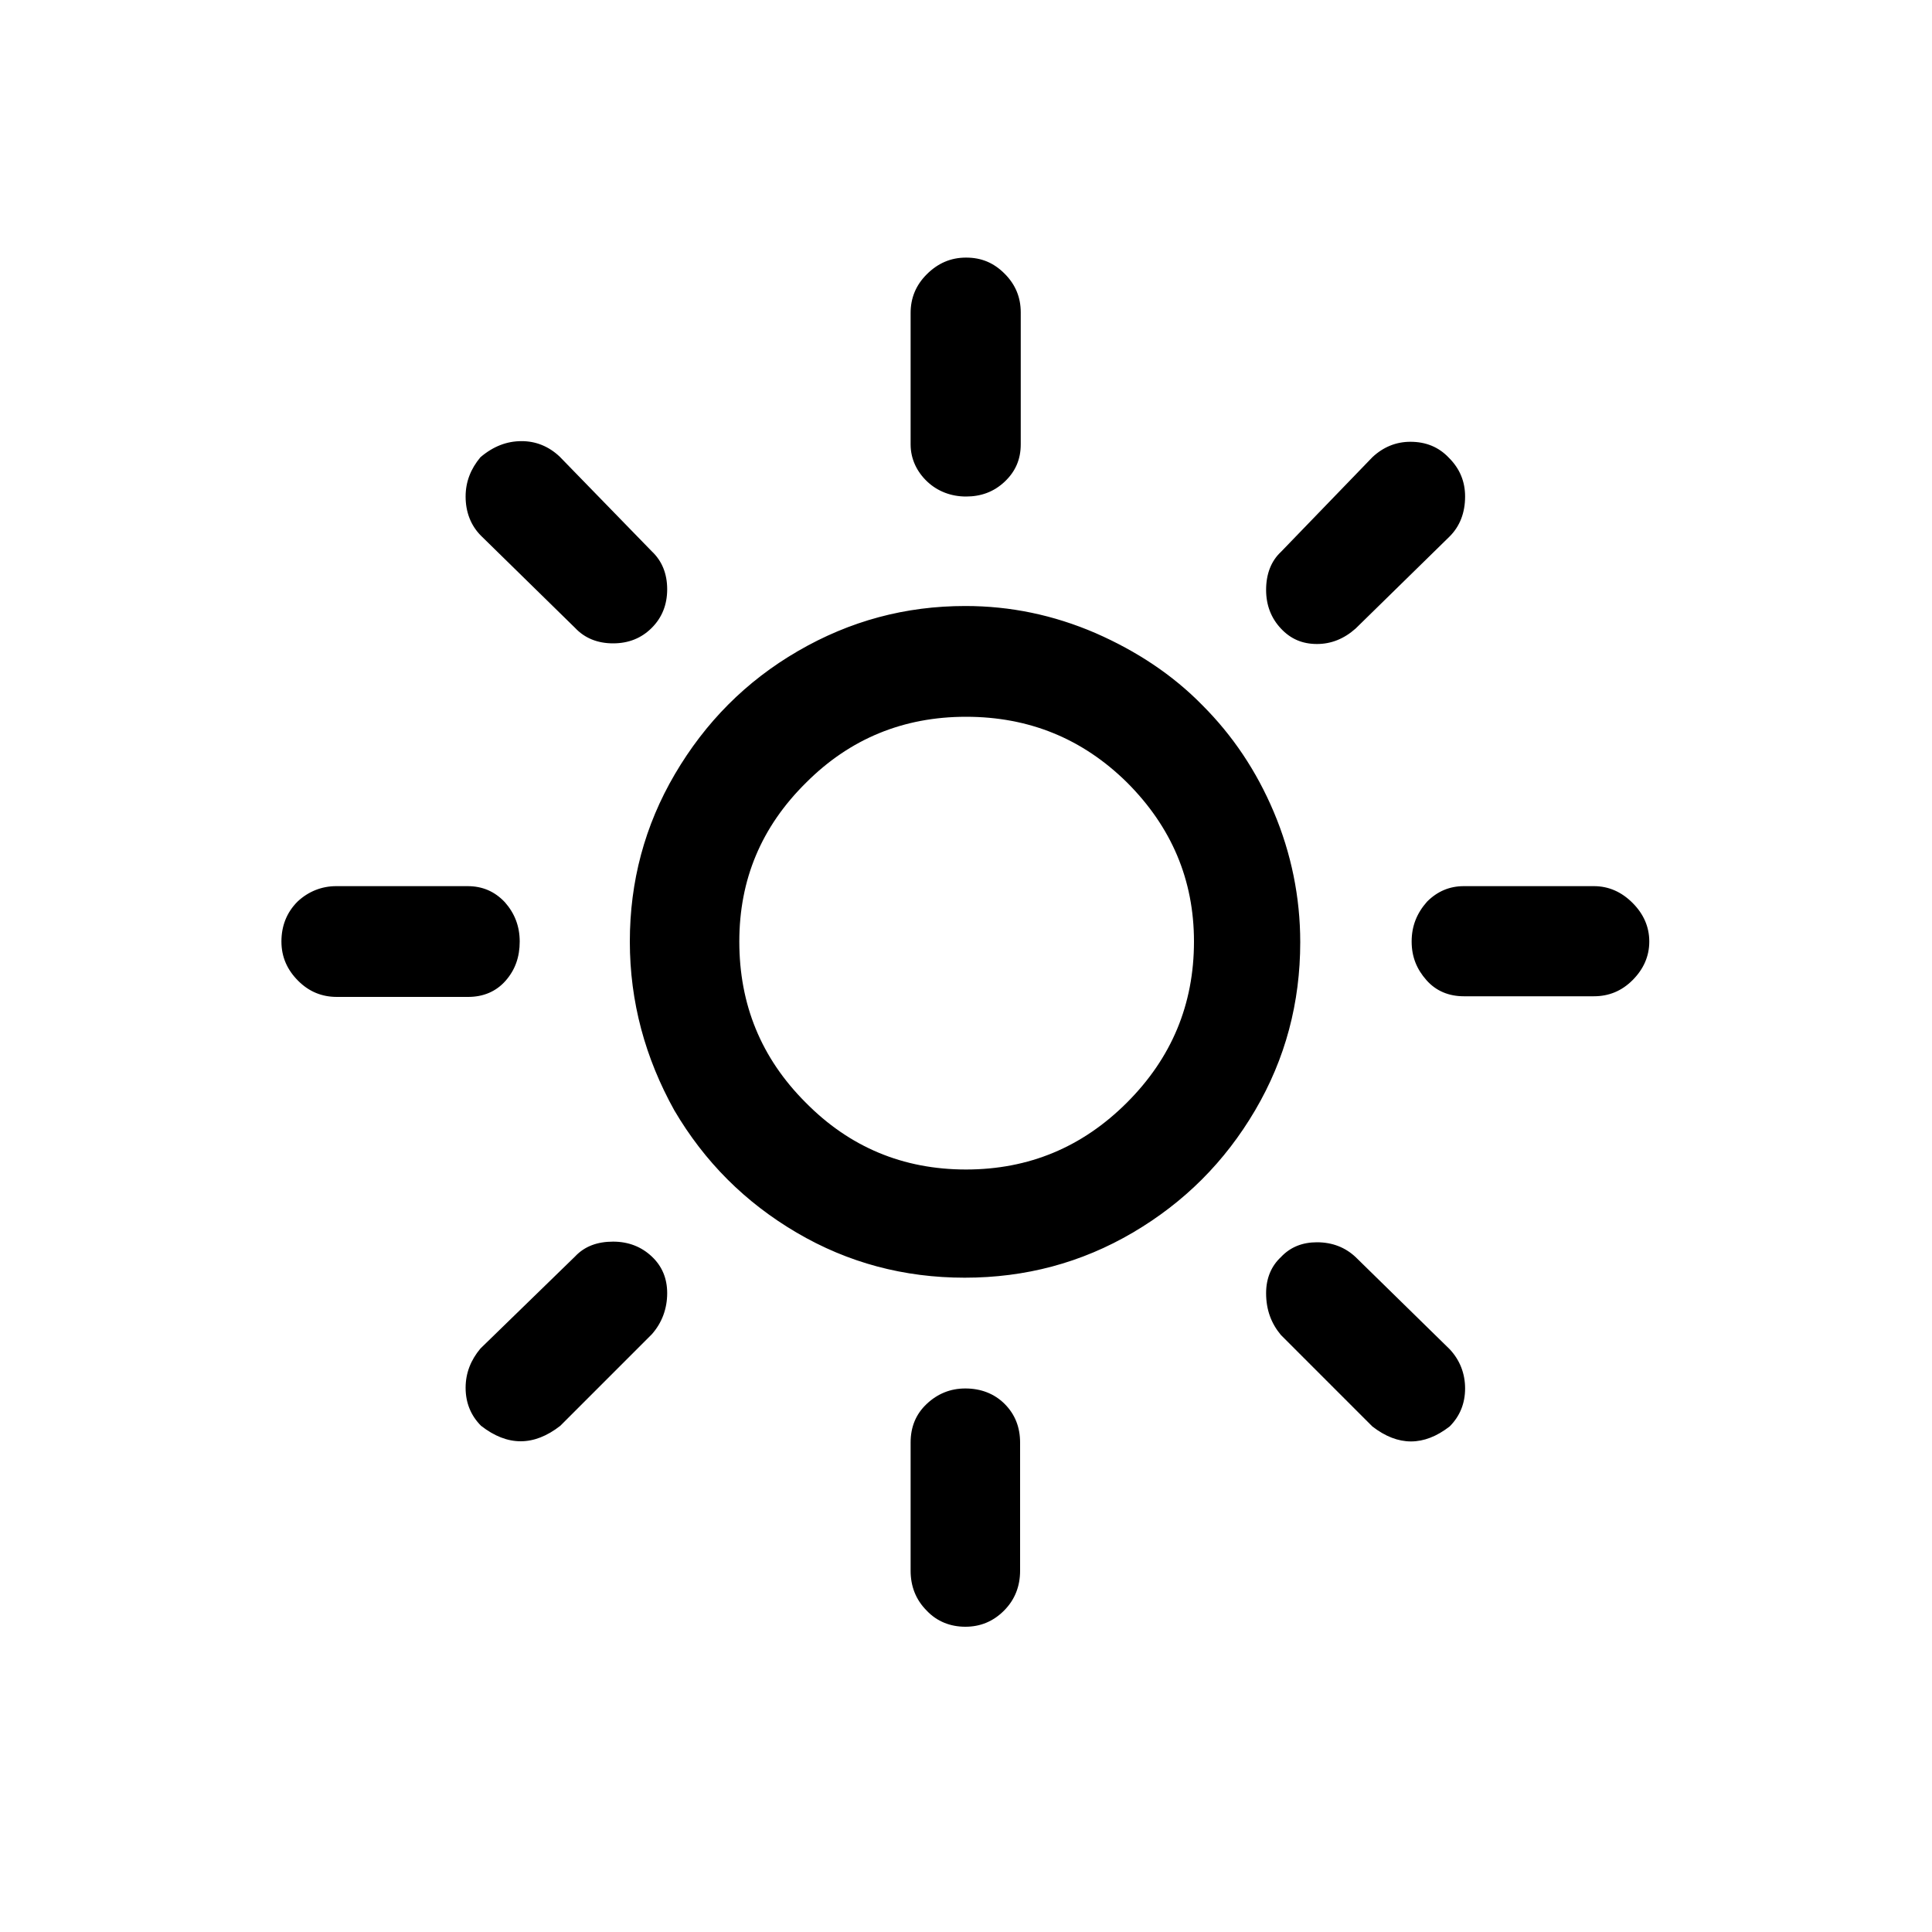
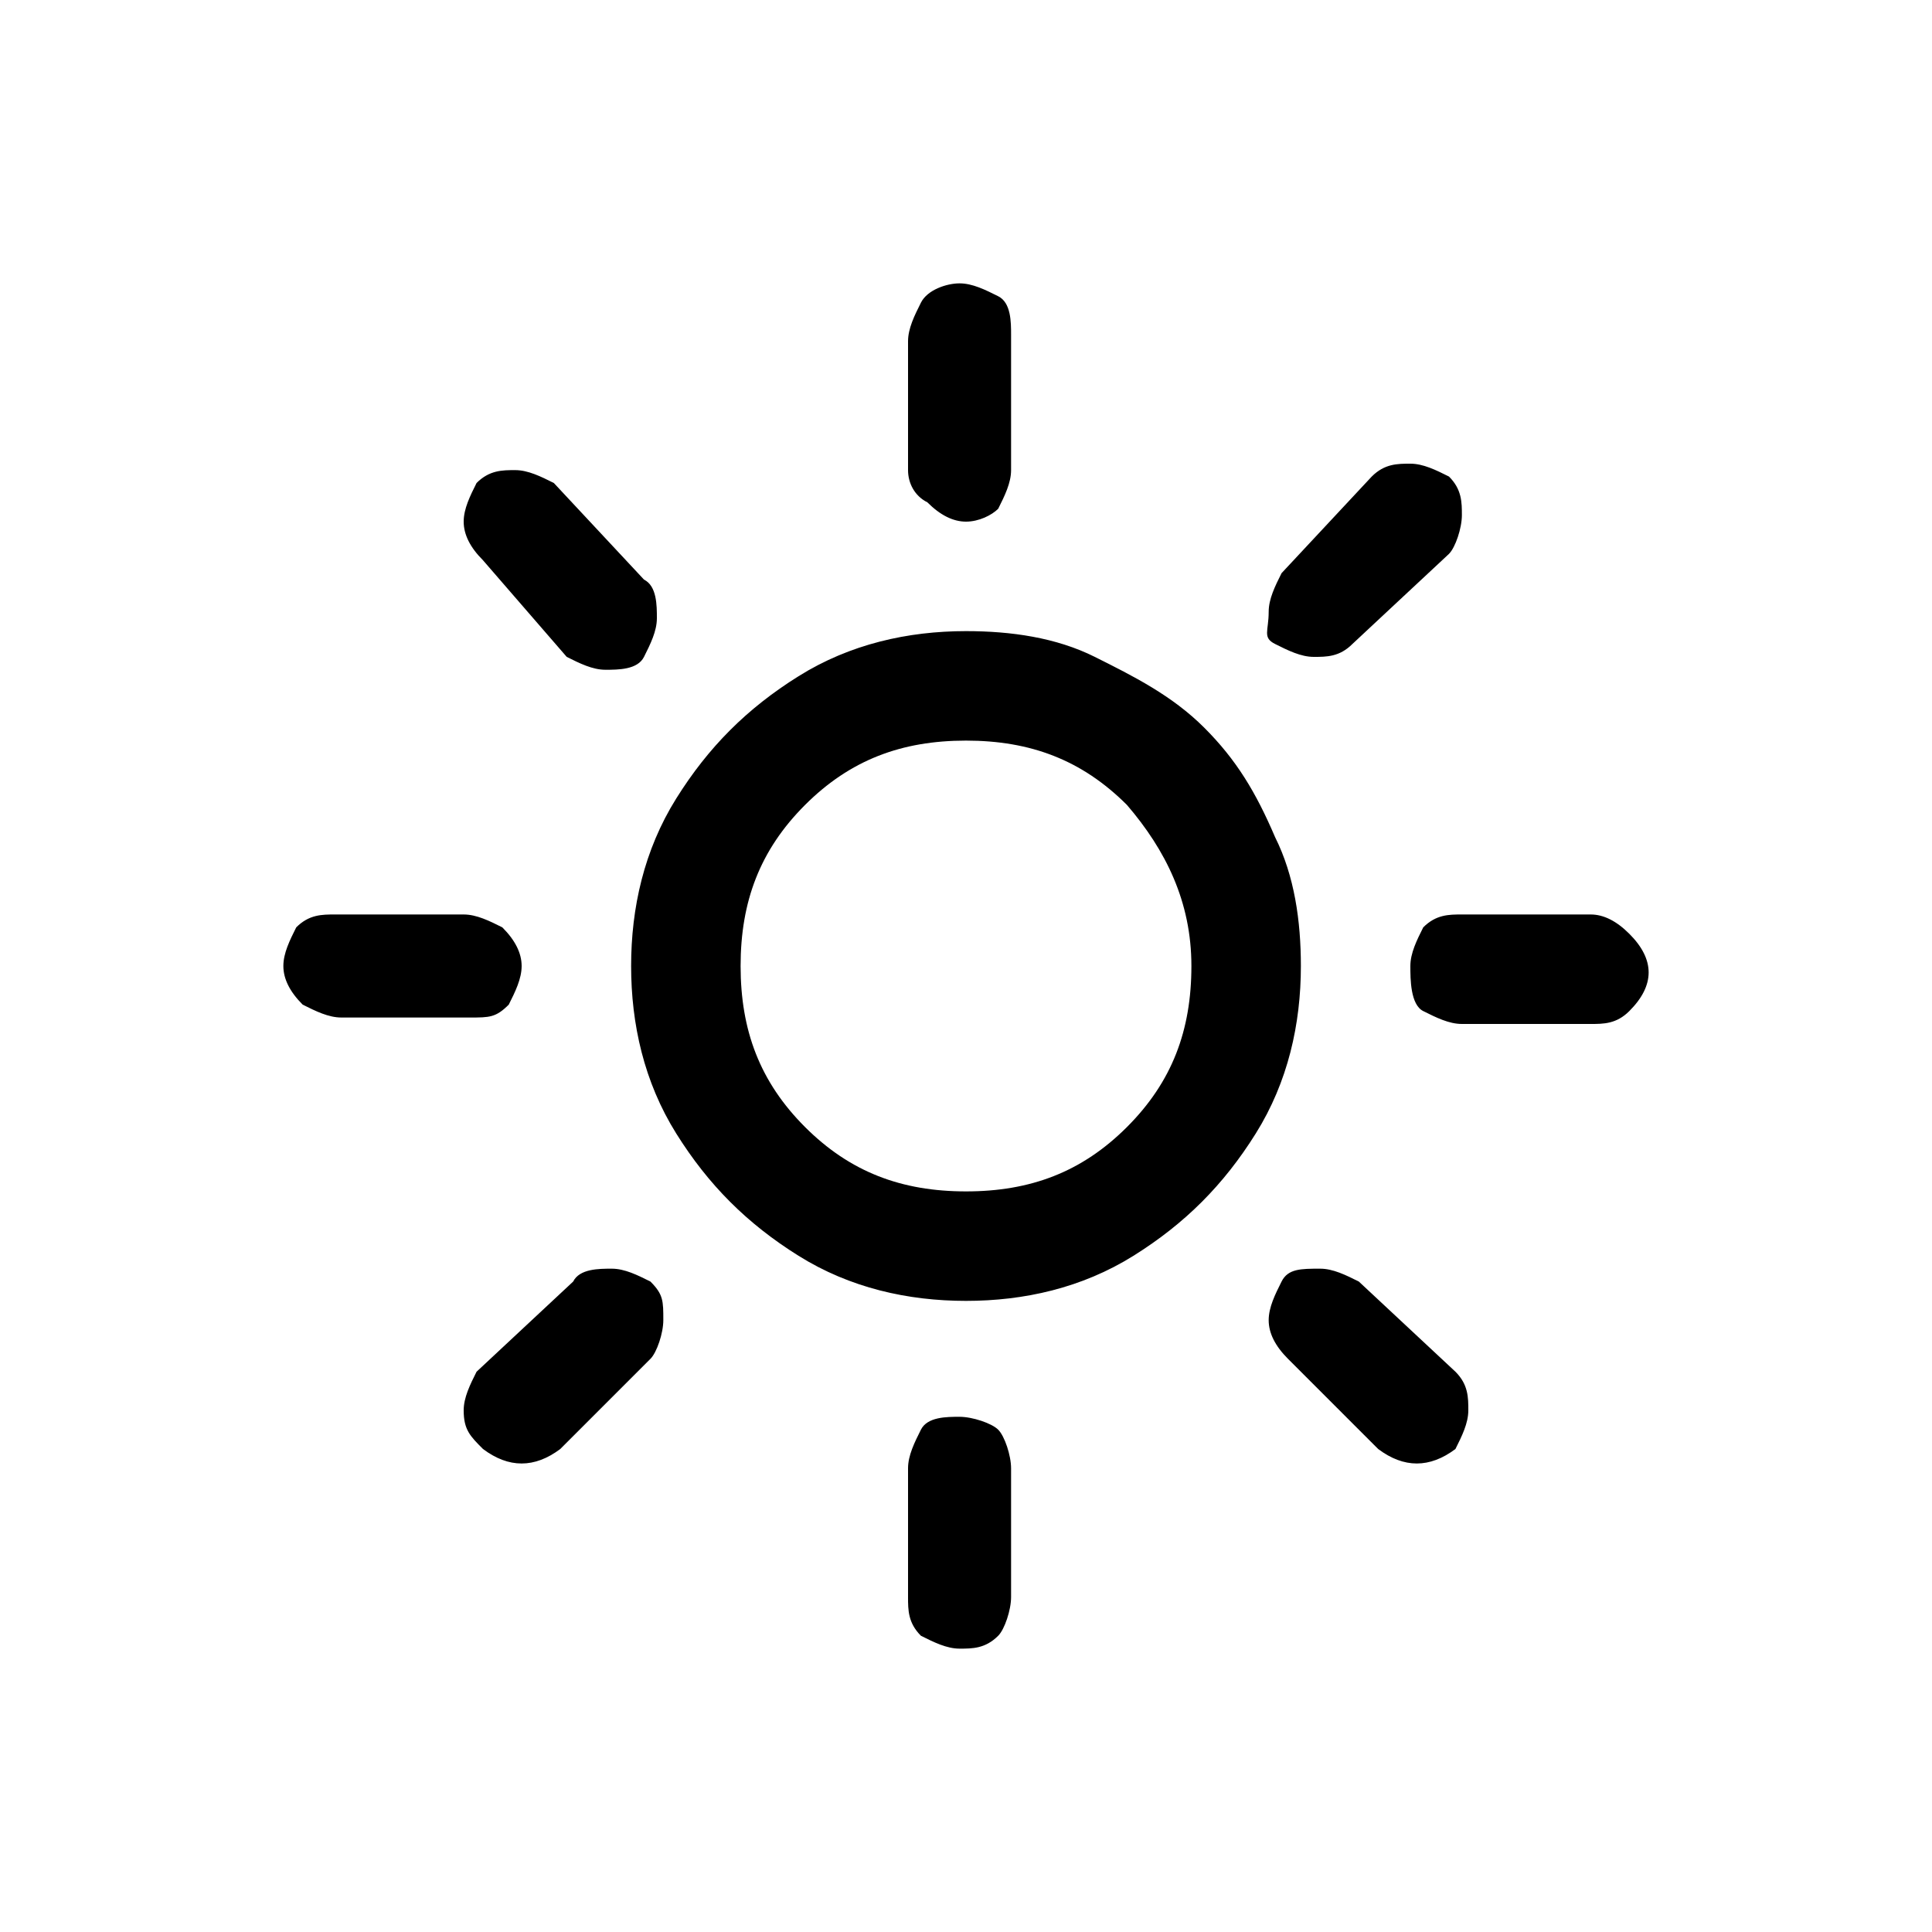
<svg xmlns="http://www.w3.org/2000/svg" version="1.1" id="Layer_1" x="0px" y="0px" viewBox="0 0 30 30" style="enable-background:new 0 0 30 30;" xml:space="preserve">
-   <path d="M4.37,14.62c0-0.24,0.08-0.45,0.25-0.62c0.17-0.16,0.38-0.24,0.6-0.24h2.04c0.23,0,0.42,0.08,0.58,0.25  c0.15,0.17,0.23,0.37,0.23,0.61S8,15.06,7.85,15.23c-0.15,0.17-0.35,0.25-0.58,0.25H5.23c-0.23,0-0.43-0.08-0.6-0.25  C4.46,15.06,4.37,14.86,4.37,14.62z M7.23,21.55c0-0.23,0.08-0.43,0.23-0.61l1.47-1.43c0.15-0.16,0.35-0.23,0.59-0.23  c0.24,0,0.44,0.08,0.6,0.23s0.24,0.34,0.24,0.57c0,0.24-0.08,0.46-0.24,0.64L8.7,22.14c-0.41,0.32-0.82,0.32-1.23,0  C7.31,21.98,7.23,21.78,7.23,21.55z M7.23,7.71c0-0.23,0.08-0.43,0.23-0.61C7.66,6.93,7.87,6.85,8.1,6.85  c0.22,0,0.42,0.08,0.59,0.24l1.43,1.47c0.16,0.15,0.24,0.35,0.24,0.59c0,0.24-0.08,0.44-0.24,0.6s-0.36,0.24-0.6,0.24  c-0.24,0-0.44-0.08-0.59-0.24L7.47,8.32C7.31,8.16,7.23,7.95,7.23,7.71z M9.78,14.62c0-0.93,0.23-1.8,0.7-2.6s1.1-1.44,1.91-1.91  s1.67-0.7,2.6-0.7c0.7,0,1.37,0.14,2.02,0.42c0.64,0.28,1.2,0.65,1.66,1.12c0.47,0.47,0.84,1.02,1.11,1.66  c0.27,0.64,0.41,1.32,0.41,2.02c0,0.94-0.23,1.81-0.7,2.61c-0.47,0.8-1.1,1.43-1.9,1.9c-0.8,0.47-1.67,0.7-2.61,0.7  s-1.81-0.23-2.61-0.7c-0.8-0.47-1.43-1.1-1.9-1.9C10.02,16.43,9.78,15.56,9.78,14.62z M11.48,14.62c0,0.98,0.34,1.81,1.03,2.5  c0.68,0.69,1.51,1.04,2.49,1.04s1.81-0.35,2.5-1.04s1.04-1.52,1.04-2.5c0-0.96-0.35-1.78-1.04-2.47c-0.69-0.68-1.52-1.02-2.5-1.02  c-0.97,0-1.8,0.34-2.48,1.02C11.82,12.84,11.48,13.66,11.48,14.62z M14.14,22.4c0-0.24,0.08-0.44,0.25-0.6s0.37-0.24,0.6-0.24  c0.24,0,0.45,0.08,0.61,0.24s0.24,0.36,0.24,0.6v1.99c0,0.24-0.08,0.45-0.25,0.62c-0.17,0.17-0.37,0.25-0.6,0.25  s-0.44-0.08-0.6-0.25c-0.17-0.17-0.25-0.38-0.25-0.62V22.4z M14.14,6.9V4.86c0-0.23,0.08-0.43,0.25-0.6C14.56,4.09,14.76,4,15,4  s0.43,0.08,0.6,0.25c0.17,0.17,0.25,0.37,0.25,0.6V6.9c0,0.23-0.08,0.42-0.25,0.58S15.23,7.71,15,7.71s-0.44-0.08-0.6-0.23  S14.14,7.13,14.14,6.9z M19.66,20.08c0-0.23,0.08-0.42,0.23-0.56c0.15-0.16,0.34-0.23,0.56-0.23c0.24,0,0.44,0.08,0.6,0.23  l1.46,1.43c0.16,0.17,0.24,0.38,0.24,0.61c0,0.23-0.08,0.43-0.24,0.59c-0.4,0.31-0.8,0.31-1.2,0l-1.42-1.42  C19.74,20.55,19.66,20.34,19.66,20.08z M19.66,9.16c0-0.25,0.08-0.45,0.23-0.59l1.42-1.47c0.17-0.16,0.37-0.24,0.59-0.24  c0.24,0,0.44,0.08,0.6,0.25c0.17,0.17,0.25,0.37,0.25,0.6c0,0.25-0.08,0.46-0.24,0.62l-1.46,1.43c-0.18,0.16-0.38,0.24-0.6,0.24  c-0.23,0-0.41-0.08-0.56-0.24S19.66,9.4,19.66,9.16z M21.92,14.62c0-0.24,0.08-0.44,0.24-0.62c0.16-0.16,0.35-0.24,0.57-0.24h2.02  c0.23,0,0.43,0.09,0.6,0.26c0.17,0.17,0.26,0.37,0.26,0.6s-0.09,0.43-0.26,0.6c-0.17,0.17-0.37,0.25-0.6,0.25h-2.02  c-0.23,0-0.43-0.08-0.58-0.25S21.92,14.86,21.92,14.62z" />
+   <path d="M4.4,15c0-0.2,0.1-0.4,0.2-0.6c0.2-0.2,0.4-0.2,0.6-0.2h2c0.2,0,0.4,0.1,0.6,0.2C8,14.6,8.1,14.8,8.1,15S8,15.4,7.9,15.6  c-0.2,0.2-0.3,0.2-0.6,0.2h-2c-0.2,0-0.4-0.1-0.6-0.2C4.5,15.4,4.4,15.2,4.4,15z M7.2,21.9c0-0.2,0.1-0.4,0.2-0.6l1.5-1.4  c0.1-0.2,0.4-0.2,0.6-0.2s0.4,0.1,0.6,0.2c0.2,0.2,0.2,0.3,0.2,0.6c0,0.2-0.1,0.5-0.2,0.6l-1.4,1.4c-0.4,0.3-0.8,0.3-1.2,0  C7.3,22.3,7.2,22.2,7.2,21.9z M7.2,8.1c0-0.2,0.1-0.4,0.2-0.6c0.2-0.2,0.4-0.2,0.6-0.2c0.2,0,0.4,0.1,0.6,0.2l1.4,1.5  c0.2,0.1,0.2,0.4,0.2,0.6s-0.1,0.4-0.2,0.6s-0.4,0.2-0.6,0.2s-0.4-0.1-0.6-0.2L7.5,8.7C7.3,8.5,7.2,8.3,7.2,8.1z M9.8,15  c0-0.9,0.2-1.8,0.7-2.6c0.5-0.8,1.1-1.4,1.9-1.9s1.7-0.7,2.6-0.7c0.7,0,1.4,0.1,2,0.4c0.6,0.3,1.2,0.6,1.7,1.1  c0.5,0.5,0.8,1,1.1,1.7c0.3,0.6,0.4,1.3,0.4,2c0,0.9-0.2,1.8-0.7,2.6c-0.5,0.8-1.1,1.4-1.9,1.9c-0.8,0.5-1.7,0.7-2.6,0.7  c-0.9,0-1.8-0.2-2.6-0.7c-0.8-0.5-1.4-1.1-1.9-1.9C10,16.8,9.8,15.9,9.8,15z M11.5,15c0,1,0.3,1.8,1,2.5c0.7,0.7,1.5,1,2.5,1  s1.8-0.3,2.5-1c0.7-0.7,1-1.5,1-2.5c0-1-0.4-1.8-1-2.5c-0.7-0.7-1.5-1-2.5-1c-1,0-1.8,0.3-2.5,1C11.8,13.2,11.5,14,11.5,15z   M14.1,22.8c0-0.2,0.1-0.4,0.2-0.6s0.4-0.2,0.6-0.2c0.2,0,0.5,0.1,0.6,0.2s0.2,0.4,0.2,0.6v2c0,0.2-0.1,0.5-0.2,0.6  c-0.2,0.2-0.4,0.2-0.6,0.2c-0.2,0-0.4-0.1-0.6-0.2c-0.2-0.2-0.2-0.4-0.2-0.6C14.1,24.8,14.1,22.8,14.1,22.8z M14.1,7.3v-2  c0-0.2,0.1-0.4,0.2-0.6s0.4-0.3,0.6-0.3s0.4,0.1,0.6,0.2s0.2,0.4,0.2,0.6v2.1c0,0.2-0.1,0.4-0.2,0.6C15.4,8,15.2,8.1,15,8.1  S14.6,8,14.4,7.8C14.2,7.7,14.1,7.5,14.1,7.3z M19.7,20.5c0-0.2,0.1-0.4,0.2-0.6c0.1-0.2,0.3-0.2,0.6-0.2c0.2,0,0.4,0.1,0.6,0.2  l1.5,1.4c0.2,0.2,0.2,0.4,0.2,0.6s-0.1,0.4-0.2,0.6c-0.4,0.3-0.8,0.3-1.2,0l-1.4-1.4C19.8,20.9,19.7,20.7,19.7,20.5z M19.7,9.5  c0-0.2,0.1-0.4,0.2-0.6l1.4-1.5c0.2-0.2,0.4-0.2,0.6-0.2c0.2,0,0.4,0.1,0.6,0.2c0.2,0.2,0.2,0.4,0.2,0.6c0,0.2-0.1,0.5-0.2,0.6  l-1.5,1.4c-0.2,0.2-0.4,0.2-0.6,0.2c-0.2,0-0.4-0.1-0.6-0.2S19.7,9.8,19.7,9.5z M21.9,15c0-0.2,0.1-0.4,0.2-0.6  c0.2-0.2,0.4-0.2,0.6-0.2h2c0.2,0,0.4,0.1,0.6,0.3s0.3,0.4,0.3,0.6s-0.1,0.4-0.3,0.6s-0.4,0.2-0.6,0.2h-2c-0.2,0-0.4-0.1-0.6-0.2  S21.9,15.2,21.9,15z" />
</svg>
